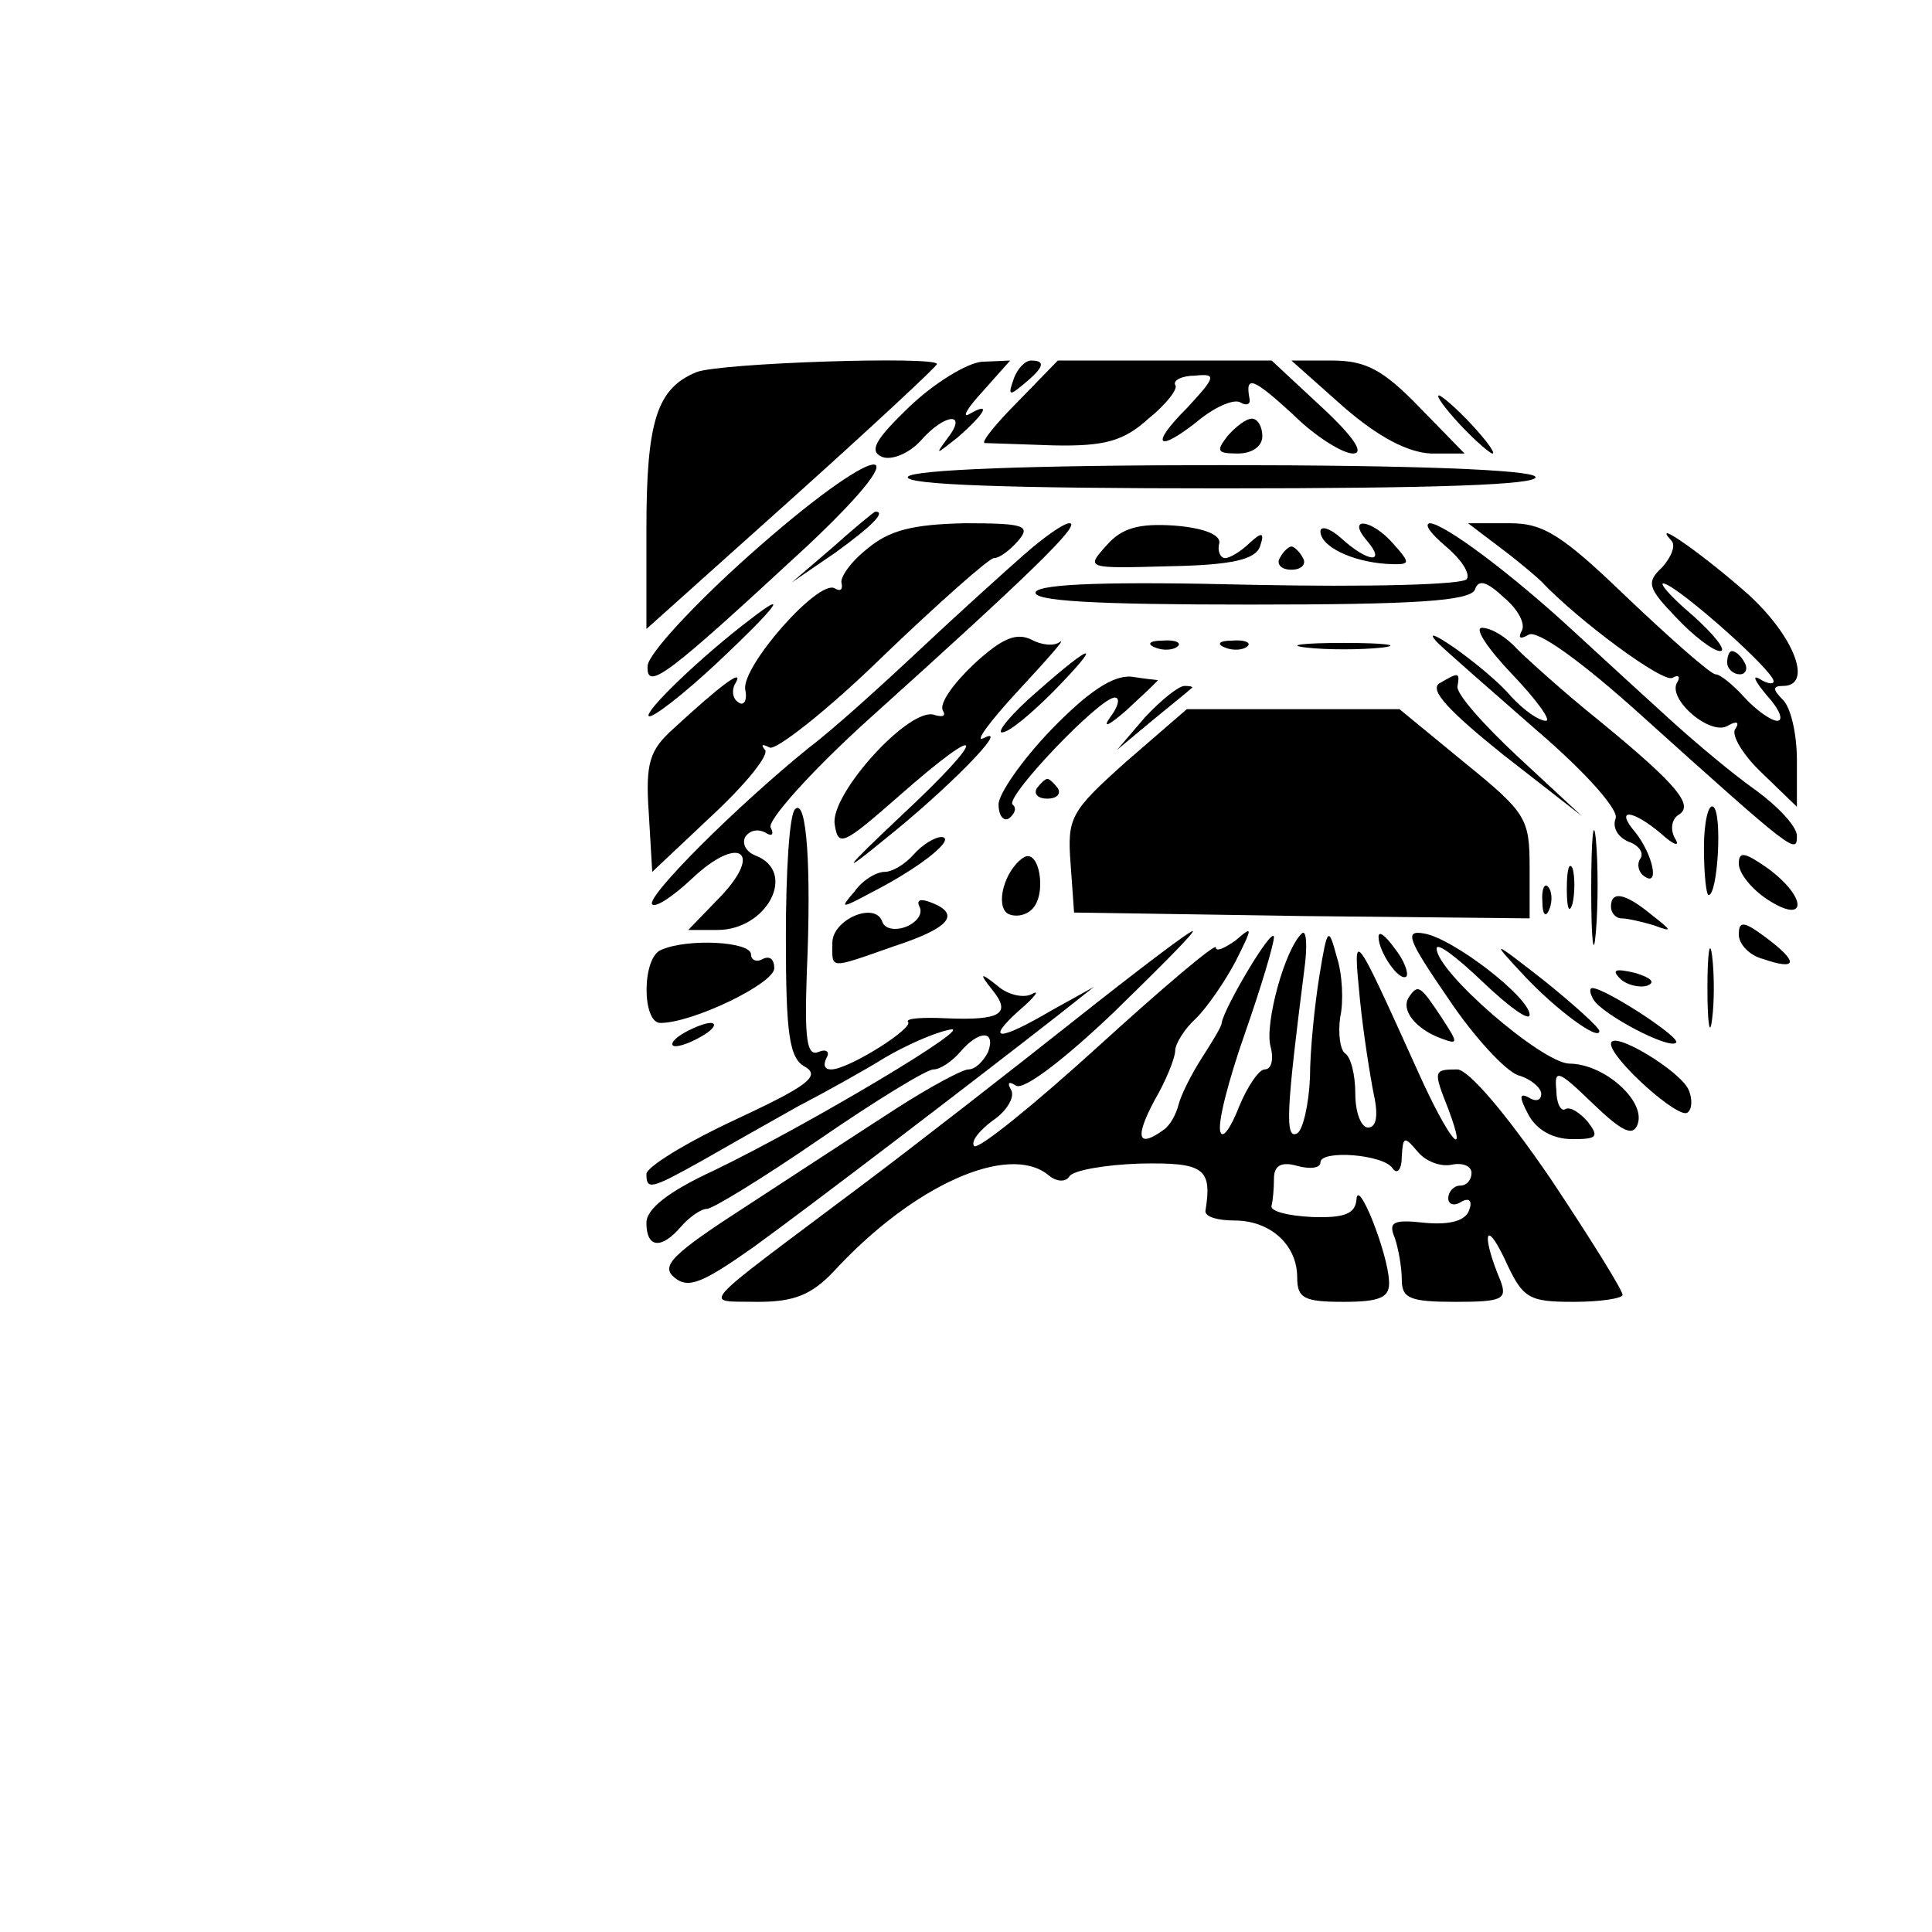
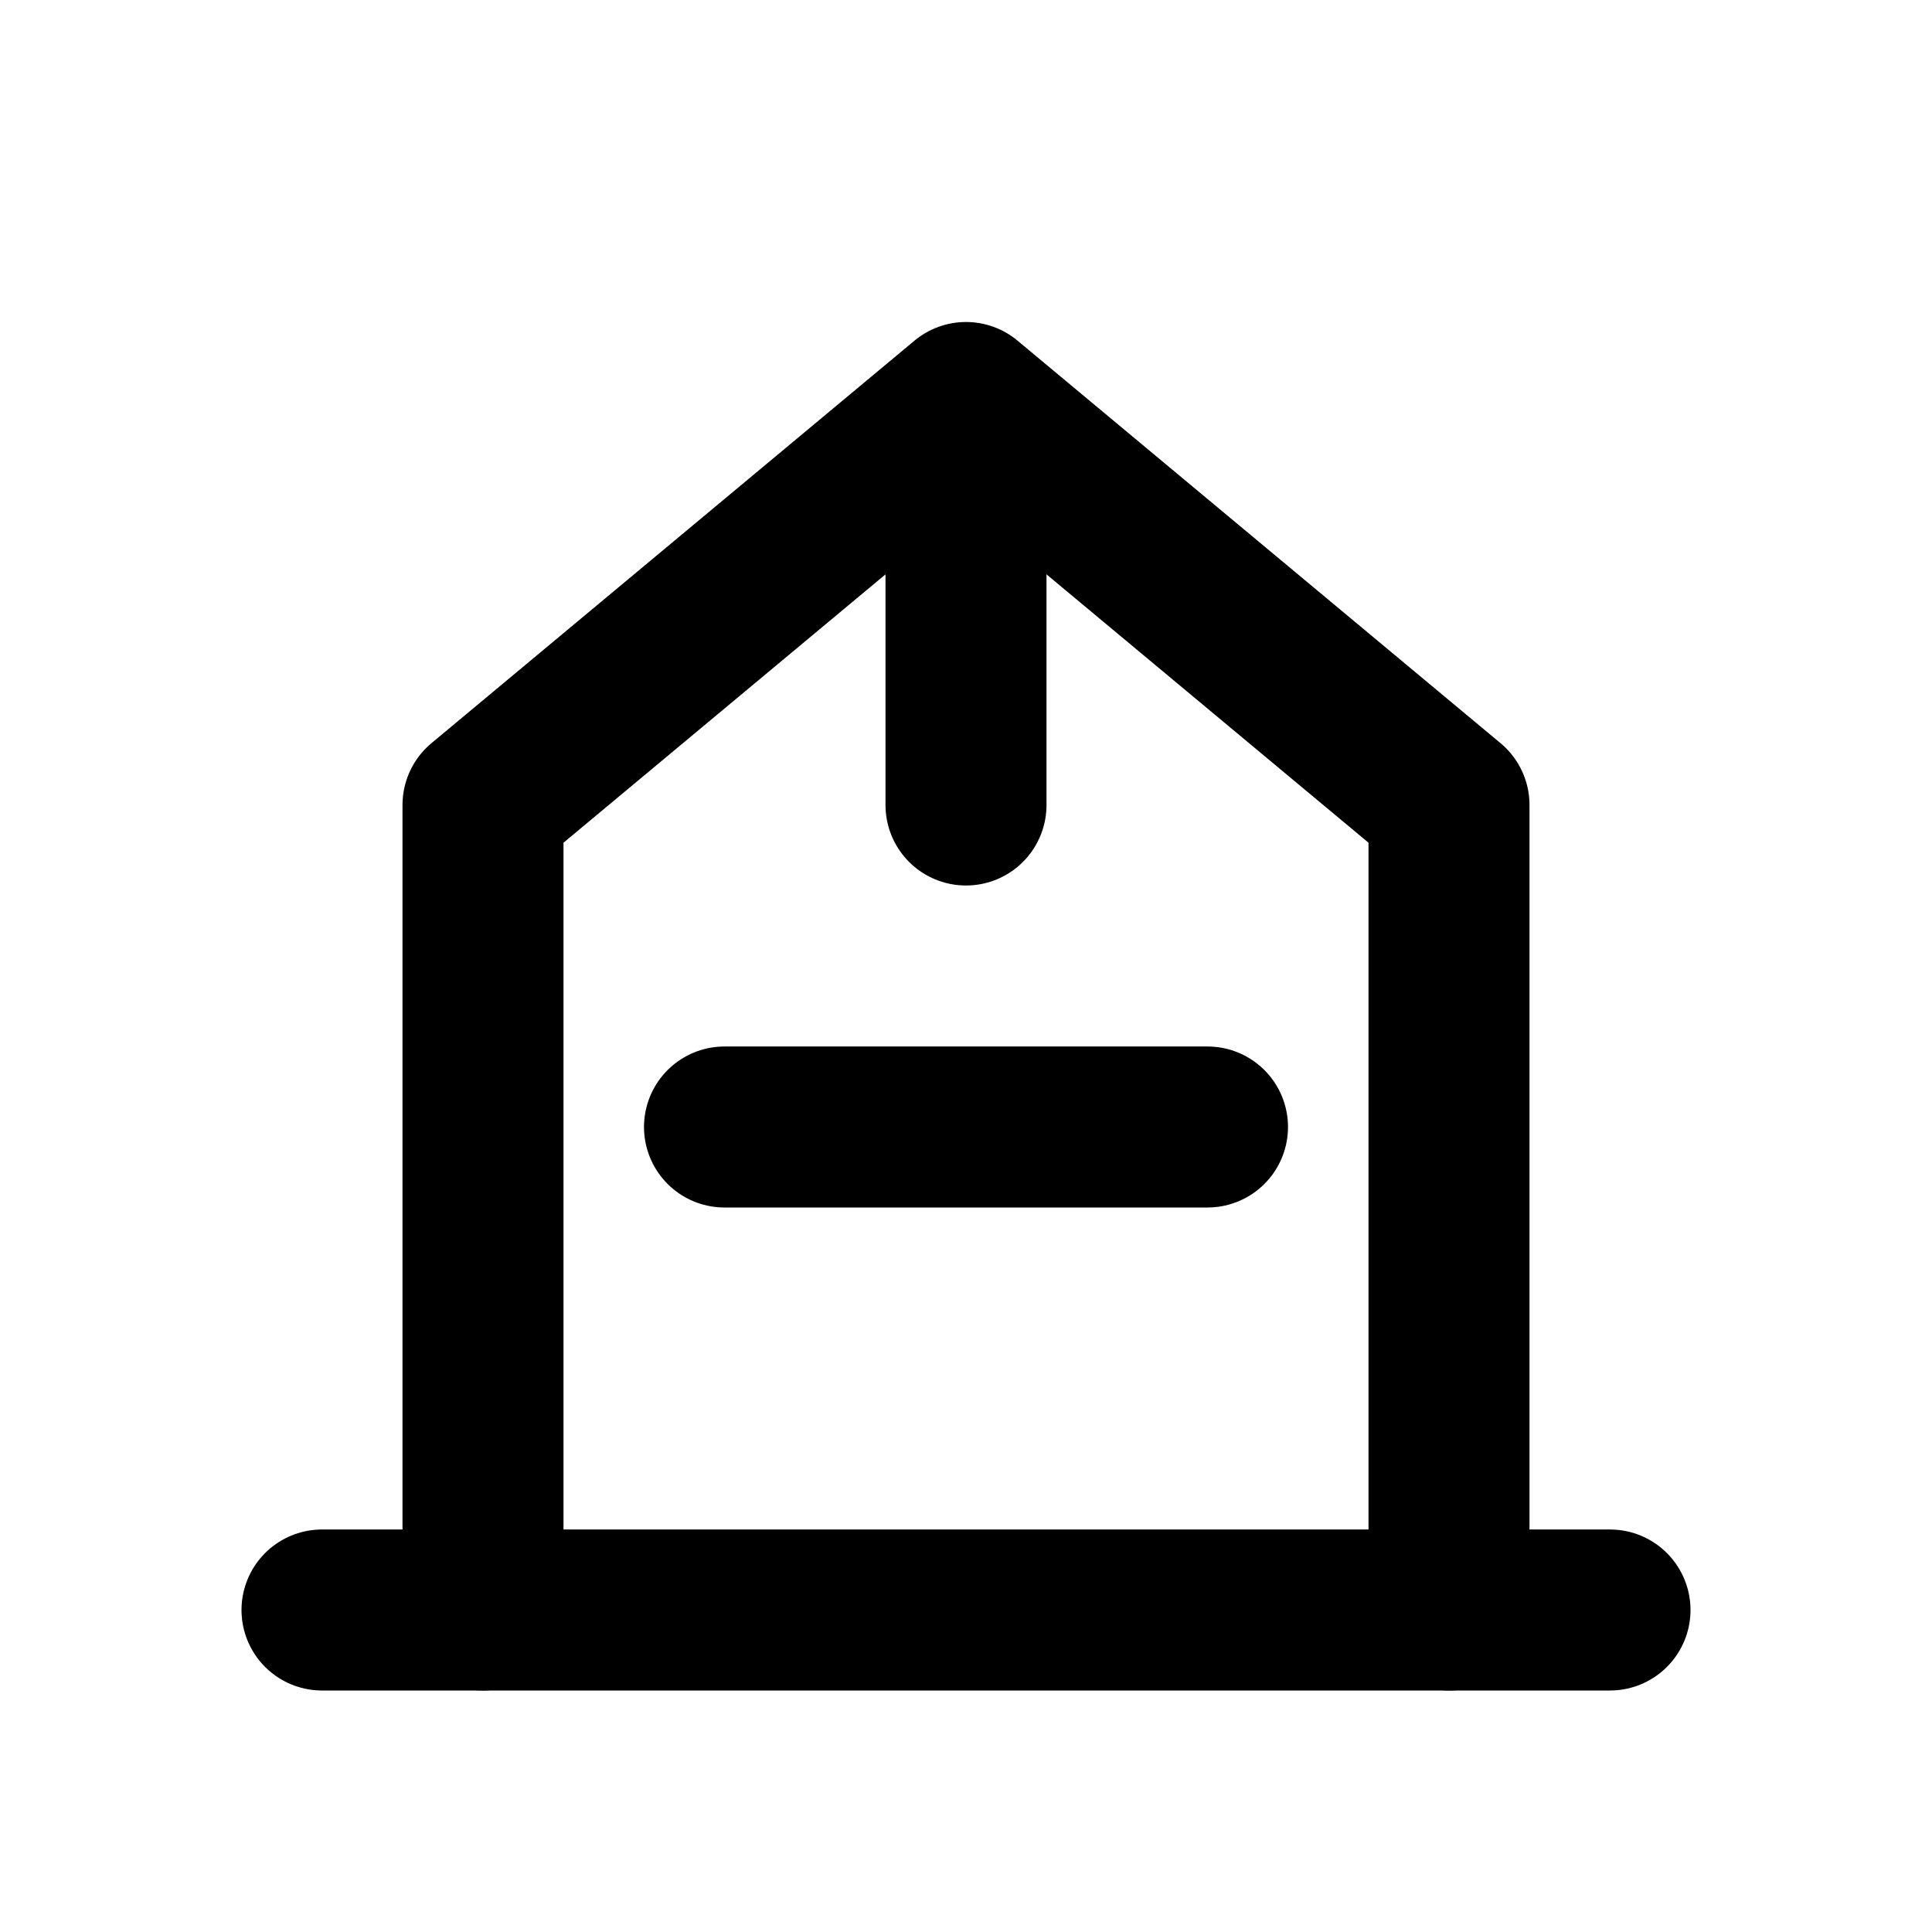
- <svg xmlns="http://www.w3.org/2000/svg" viewBox="0 0 100 100">
-   <g transform="translate(50,50) scale(0.601504) translate(-39.5,-58.1) translate(0,95) scale(0.1,-0.1)" fill="currentColor" stroke="none">
-     <path d="M856 728 c16 -12 31 -25 34 -28 31 -33 105 -88 113 -83 5 3 7 1 4 -4 -9 -14 29 -47 44 -37 7 4 10 3 6 -3 -4 -5 7 -23 23 -38 l30 -29 0 40 c0 22 -5 45 -12 52 -9 9 -9 12 0 12 26 0 10 42 -29 78 -37 33 -86 68 -67 47 4 -4 0 -14 -8 -23 -14 -13 -12 -18 12 -43 15 -16 32 -29 38 -29 6 0 -5 14 -24 31 -19 16 -30 29 -24 27 14 -4 94 -75 94 -84 0 -3 -6 -2 -12 2 -7 4 -4 -2 6 -14 11 -12 15 -22 9 -22 -5 0 -18 9 -28 20 -10 11 -21 20 -25 20 -4 0 -37 29 -75 65 -57 55 -73 65 -102 65 l-36 0 29 -22z" fill="currentColor" stroke="none" />
-     <path d="M163 880 c-34 -14 -43 -42 -43 -135 l0 -86 125 112 c69 62 125 114 125 116 0 7 -187 1 -207 -7z" fill="currentColor" stroke="none" />
-     <path d="M346 850 c-29 -28 -35 -38 -23 -43 8 -3 23 3 33 14 21 24 41 25 23 2 -11 -15 -10 -14 9 1 24 21 29 31 10 20 -7 -4 -2 5 11 19 l24 27 -24 -1 c-13 -1 -41 -18 -63 -39z" fill="currentColor" stroke="none" />
-     <path d="M436 874 c-5 -14 -4 -15 9 -4 17 14 19 20 6 20 -5 0 -12 -7 -15 -16z" fill="currentColor" stroke="none" />
-     <path d="M440 855 c-19 -19 -32 -35 -29 -36 2 0 29 -1 59 -2 45 -1 61 4 82 23 15 12 26 26 23 29 -2 4 6 8 17 8 19 2 18 -1 -7 -28 -33 -33 -25 -39 12 -9 14 11 29 17 34 14 5 -3 9 -2 8 3 -4 21 3 18 37 -13 19 -19 43 -34 52 -34 10 0 1 14 -27 40 l-43 40 -92 0 -92 0 -34 -35z" fill="currentColor" stroke="none" />
-     <path d="M720 850 c30 -26 55 -39 75 -40 l29 0 -39 40 c-31 32 -46 40 -75 40 l-35 0 45 -40z" fill="currentColor" stroke="none" />
-     <path d="M820 835 c13 -14 26 -25 28 -25 3 0 -5 11 -18 25 -13 14 -26 25 -28 25 -3 0 5 -11 18 -25z" fill="currentColor" stroke="none" />
-     <path d="M620 825 c-10 -13 -9 -15 9 -15 12 0 21 6 21 15 0 8 -4 15 -9 15 -5 0 -14 -7 -21 -15z" fill="currentColor" stroke="none" />
-     <path d="M208 722 c-47 -42 -87 -85 -87 -95 -1 -22 17 -8 138 104 104 98 60 90 -51 -9z" fill="currentColor" stroke="none" />
-     <path d="M345 790 c-4 -7 88 -10 270 -10 182 0 274 3 270 10 -4 6 -105 10 -270 10 -165 0 -266 -4 -270 -10z" fill="currentColor" stroke="none" />
-     <path d="M280 729 l-35 -30 38 26 c33 24 43 35 34 35 -1 0 -18 -14 -37 -31z" fill="currentColor" stroke="none" />
-     <path d="M310 728 c-14 -11 -24 -25 -22 -30 1 -5 -1 -7 -6 -4 -14 8 -80 -67 -77 -87 2 -9 -1 -15 -6 -11 -5 3 -6 11 -2 17 7 13 -15 -4 -54 -40 -20 -18 -24 -29 -21 -72 l3 -51 52 49 c29 27 49 52 45 56 -4 5 -2 5 4 2 5 -3 50 32 98 79 48 46 91 84 95 84 5 0 14 7 21 15 11 13 5 15 -46 15 -45 -1 -65 -6 -84 -22z" fill="currentColor" stroke="none" />
-     <path d="M445 723 c-16 -14 -57 -51 -90 -82 -33 -31 -75 -69 -95 -84 -63 -51 -141 -129 -135 -135 3 -3 18 7 34 22 40 38 62 24 25 -15 l-28 -29 25 0 c43 0 69 50 33 64 -8 3 -12 10 -9 16 4 6 11 7 17 4 6 -4 8 -2 5 4 -4 5 34 48 85 94 139 125 183 168 172 168 -5 0 -22 -12 -39 -27z" fill="currentColor" stroke="none" />
-     <path d="M516 731 c-18 -20 -18 -20 54 -18 55 1 74 6 78 17 4 12 2 13 -9 3 -7 -7 -17 -13 -21 -13 -4 0 -7 6 -5 13 1 7 -13 13 -39 15 -30 2 -45 -2 -58 -17z" fill="currentColor" stroke="none" />
-     <path d="M700 743 c0 -13 27 -26 57 -28 21 -1 21 0 6 17 -19 22 -41 24 -23 3 17 -20 1 -19 -22 2 -10 9 -18 11 -18 6z" fill="currentColor" stroke="none" />
-     <path d="M808 730 c13 -11 21 -23 18 -28 -3 -5 -86 -7 -184 -5 -122 3 -182 1 -187 -6 -4 -8 51 -11 184 -11 142 0 190 3 194 13 3 9 10 7 25 -7 12 -10 19 -23 15 -29 -3 -6 -1 -7 6 -3 7 5 46 -23 99 -71 130 -117 132 -118 132 -102 0 8 -16 25 -35 39 -20 14 -52 41 -73 60 -21 19 -58 53 -83 76 -55 51 -113 94 -125 94 -5 -1 1 -9 14 -20z" fill="currentColor" stroke="none" />
-     <path d="M665 720 c-3 -5 1 -10 10 -10 9 0 13 5 10 10 -3 6 -8 10 -10 10 -2 0 -7 -4 -10 -10z" fill="currentColor" stroke="none" />
-     <path d="M209 667 c-41 -31 -91 -79 -87 -83 3 -2 29 18 59 46 50 47 64 65 28 37z" fill="currentColor" stroke="none" />
-     <path d="M402 629 c-18 -17 -30 -34 -27 -40 3 -5 0 -6 -7 -4 -21 8 -90 -68 -86 -94 3 -20 7 -18 55 24 76 67 78 54 3 -16 -51 -48 -54 -53 -15 -21 54 43 110 100 85 87 -8 -4 5 14 30 41 25 27 41 45 36 42 -5 -4 -16 -3 -25 2 -13 6 -25 1 -49 -21z" fill="currentColor" stroke="none" />
-     <path d="M800 648 c8 -8 47 -42 87 -77 42 -36 70 -68 67 -75 -3 -8 2 -16 11 -20 9 -3 14 -10 10 -15 -3 -5 -1 -12 4 -15 13 -9 7 19 -8 38 -18 21 -3 20 22 -1 11 -10 17 -12 12 -4 -4 7 -3 16 3 20 14 8 -1 26 -68 81 -30 24 -62 53 -71 62 -9 10 -22 18 -30 18 -7 0 5 -18 26 -40 21 -22 34 -40 29 -40 -6 0 -19 9 -30 21 -10 12 -32 30 -49 42 -16 11 -23 14 -15 5z" fill="currentColor" stroke="none" />
-     <path d="M558 643 c7 -3 16 -2 19 1 4 3 -2 6 -13 5 -11 0 -14 -3 -6 -6z" fill="currentColor" stroke="none" />
-     <path d="M618 643 c7 -3 16 -2 19 1 4 3 -2 6 -13 5 -11 0 -14 -3 -6 -6z" fill="currentColor" stroke="none" />
-     <path d="M688 643 c17 -2 47 -2 65 0 17 2 3 4 -33 4 -36 0 -50 -2 -32 -4z" fill="currentColor" stroke="none" />
-     <path d="M456 605 c-22 -19 -35 -35 -30 -35 6 0 25 16 44 35 43 44 36 44 -14 0z" fill="currentColor" stroke="none" />
-     <path d="M1050 630 c0 -5 5 -10 11 -10 5 0 7 5 4 10 -3 6 -8 10 -11 10 -2 0 -4 -4 -4 -10z" fill="currentColor" stroke="none" />
-     <path d="M468 572 c-25 -26 -45 -55 -45 -64 0 -9 4 -15 9 -12 5 4 7 9 3 12 -6 7 75 92 88 92 5 0 3 -8 -4 -17 -7 -10 -1 -7 14 6 15 14 27 25 27 26 0 0 -10 1 -23 3 -16 1 -37 -13 -69 -46z" fill="currentColor" stroke="none" />
-     <path d="M802 612 c-8 -6 9 -24 55 -61 l68 -53 -55 51 c-30 28 -54 55 -52 61 2 12 1 12 -16 2z" fill="currentColor" stroke="none" />
-     <path d="M549 583 l-24 -28 30 25 c17 14 32 26 34 28 2 1 0 2 -6 2 -5 0 -20 -12 -34 -27z" fill="currentColor" stroke="none" />
-     <path d="M533 545 c-48 -43 -51 -48 -48 -88 l3 -42 196 -3 196 -2 0 44 c0 42 -3 47 -56 90 l-56 46 -91 0 -92 0 -52 -45z" fill="currentColor" stroke="none" />
-     <path d="M711 544 c0 -11 3 -14 6 -6 3 7 2 16 -1 19 -3 4 -6 -2 -5 -13z" fill="currentColor" stroke="none" />
-     <path d="M693 499 c-1 -10 5 -19 13 -19 17 0 18 14 1 28 -10 8 -13 6 -14 -9z" fill="currentColor" stroke="none" />
-     <path d="M653 493 c0 -7 6 -13 14 -13 7 0 13 6 13 13 0 8 -6 14 -13 14 -8 0 -14 -6 -14 -14z" fill="currentColor" stroke="none" />
-     <path d="M456 522 c-3 -5 1 -9 9 -9 8 0 12 4 9 9 -3 4 -7 8 -9 8 -2 0 -6 -4 -9 -8z" fill="currentColor" stroke="none" />
-     <path d="M248 504 c-5 -4 -8 -54 -8 -110 0 -85 3 -105 17 -112 13 -8 0 -17 -60 -45 -43 -20 -77 -41 -77 -47 0 -14 4 -13 47 11 21 12 58 33 83 47 25 13 59 32 75 42 17 10 41 21 55 24 30 8 -121 -82 -202 -121 -39 -18 -58 -33 -58 -45 0 -22 13 -23 30 -3 7 8 17 15 22 15 5 0 49 27 97 60 48 33 92 60 98 60 6 0 16 7 23 15 16 19 31 19 24 0 -4 -8 -11 -15 -17 -15 -5 0 -33 -15 -61 -33 -28 -18 -86 -56 -129 -84 -65 -42 -75 -52 -63 -62 12 -10 24 -5 68 26 47 34 186 140 264 201 l29 23 -36 -20 c-46 -27 -58 -27 -28 0 13 11 18 18 11 14 -7 -4 -21 -1 -30 7 -15 12 -16 11 -4 -4 16 -20 7 -26 -40 -24 -20 1 -35 0 -33 -3 6 -5 -51 -41 -66 -41 -6 0 -7 4 -4 10 3 5 0 8 -7 5 -10 -4 -12 11 -10 68 4 90 0 151 -10 141z" fill="currentColor" stroke="none" />
-     <path d="M933 435 c0 -44 2 -61 4 -37 2 23 2 59 0 80 -2 20 -4 1 -4 -43z" fill="currentColor" stroke="none" />
-     <path d="M1030 471 c0 -23 2 -41 4 -41 8 0 12 71 4 76 -4 3 -8 -13 -8 -35z" fill="currentColor" stroke="none" />
-     <path d="M350 465 c-7 -8 -18 -15 -25 -15 -7 0 -19 -7 -26 -17 -13 -15 -12 -15 16 0 41 21 72 46 59 47 -6 0 -17 -7 -24 -15z" fill="currentColor" stroke="none" />
-     <path d="M444 462 c-16 -11 -24 -41 -13 -48 6 -3 15 -2 21 4 13 13 6 54 -8 44z" fill="currentColor" stroke="none" />
-     <path d="M1060 457 c0 -8 11 -22 25 -31 34 -22 34 2 0 27 -20 14 -25 15 -25 4z" fill="currentColor" stroke="none" />
-     <path d="M912 435 c0 -16 2 -22 5 -12 2 9 2 23 0 30 -3 6 -5 -1 -5 -18z" fill="currentColor" stroke="none" />
-     <path d="M891 424 c0 -11 3 -14 6 -6 3 7 2 16 -1 19 -3 4 -6 -2 -5 -13z" fill="currentColor" stroke="none" />
-     <path d="M355 420 c3 -6 -2 -13 -11 -17 -10 -4 -19 -2 -21 4 -6 18 -43 2 -43 -18 0 -23 -4 -23 53 -3 49 16 58 28 31 38 -8 3 -12 2 -9 -4z" fill="currentColor" stroke="none" />
-     <path d="M950 420 c0 -5 4 -10 9 -10 5 0 18 -3 28 -6 16 -6 16 -5 -2 9 -23 19 -35 21 -35 7z" fill="currentColor" stroke="none" />
-     <path d="M1060 396 c0 -8 9 -18 21 -21 29 -10 31 -3 3 18 -20 15 -24 15 -24 3z" fill="currentColor" stroke="none" />
-     <path d="M488 322 c-53 -42 -135 -106 -183 -142 -145 -109 -137 -99 -89 -100 31 0 46 6 65 26 69 75 151 111 185 83 7 -6 15 -6 18 -1 3 5 30 10 61 11 55 1 62 -4 56 -41 0 -5 11 -8 25 -8 31 0 54 -21 54 -49 0 -18 6 -21 40 -21 32 0 40 4 39 18 -1 24 -27 90 -28 70 -1 -12 -10 -16 -38 -15 -21 1 -37 5 -35 10 1 4 2 14 2 23 0 11 6 15 20 11 11 -3 20 -2 20 3 0 11 54 7 62 -5 4 -6 8 -1 8 10 1 17 2 18 13 5 7 -9 20 -14 30 -12 9 2 17 -1 17 -7 0 -6 -4 -11 -10 -11 -5 0 -10 -5 -10 -11 0 -5 5 -7 11 -3 7 4 10 1 7 -7 -3 -9 -16 -13 -38 -11 -27 3 -32 1 -26 -13 3 -9 6 -25 6 -36 0 -16 7 -19 46 -19 40 0 45 2 39 18 -16 38 -14 55 3 20 16 -35 20 -38 60 -38 23 0 42 3 42 6 0 4 -28 49 -62 100 -39 57 -70 93 -80 94 -21 0 -21 -1 -8 -34 18 -48 0 -26 -26 32 -57 126 -56 124 -50 62 3 -30 9 -67 12 -82 4 -18 2 -28 -5 -28 -6 0 -11 13 -11 29 0 17 -4 32 -9 35 -4 3 -6 17 -4 31 3 13 2 37 -3 52 -7 26 -8 26 -15 -17 -4 -25 -8 -64 -8 -87 -1 -23 -6 -45 -11 -48 -11 -6 -9 22 6 140 3 21 2 36 -2 32 -15 -14 -32 -78 -27 -97 3 -11 1 -20 -5 -20 -5 0 -15 -15 -22 -32 -7 -18 -14 -28 -16 -22 -3 7 7 45 21 85 14 40 25 77 25 83 -1 10 -43 -61 -45 -74 0 -3 -8 -16 -17 -30 -9 -14 -18 -32 -20 -40 -2 -8 -7 -18 -13 -22 -22 -16 -25 -7 -8 25 10 17 18 37 18 43 0 6 8 19 18 28 10 10 25 32 34 49 15 30 15 31 0 18 -10 -7 -17 -10 -17 -6 0 4 -45 -34 -101 -85 -55 -50 -103 -89 -107 -86 -3 4 4 13 16 22 12 8 19 20 16 26 -4 7 -2 8 4 4 7 -4 42 23 84 63 40 39 71 70 68 70 -3 0 -49 -35 -102 -77z" fill="currentColor" stroke="none" />
-     <path d="M750 394 c0 -13 18 -39 24 -34 2 3 -2 14 -10 24 -8 11 -14 16 -14 10z" fill="currentColor" stroke="none" />
-     <path d="M810 341 c22 -33 49 -62 60 -66 11 -3 20 -11 20 -16 0 -6 -5 -7 -11 -3 -8 4 -8 0 0 -15 7 -13 21 -21 38 -21 21 0 23 2 13 15 -7 8 -15 13 -19 11 -4 -3 -8 5 -8 16 -2 19 2 17 31 -11 26 -25 35 -29 39 -18 7 20 -29 52 -59 52 -24 1 -114 79 -114 99 0 6 18 -8 40 -29 22 -21 40 -34 40 -28 0 15 -66 66 -91 70 -17 3 -14 -5 21 -56z" fill="currentColor" stroke="none" />
-     <path d="M1033 350 c0 -30 2 -43 4 -27 2 15 2 39 0 55 -2 15 -4 2 -4 -28z" fill="currentColor" stroke="none" />
-     <path d="M133 383 c-17 -6 -17 -63 -1 -63 28 0 98 34 98 47 0 8 -4 11 -10 8 -5 -3 -10 -1 -10 4 0 11 -54 14 -77 4z" fill="currentColor" stroke="none" />
-     <path d="M875 361 c28 -30 65 -57 65 -48 0 3 -21 22 -47 43 -46 36 -47 36 -18 5z" fill="currentColor" stroke="none" />
-     <path d="M958 358 c5 -5 16 -8 23 -6 8 3 3 7 -10 11 -17 4 -21 3 -13 -5z" fill="currentColor" stroke="none" />
-     <path d="M776 342 c-7 -11 6 -27 27 -35 16 -6 16 -5 1 18 -18 27 -20 29 -28 17z" fill="currentColor" stroke="none" />
-     <path d="M935 340 c8 -13 65 -43 71 -37 5 4 -61 47 -72 47 -3 0 -2 -5 1 -10z" fill="currentColor" stroke="none" />
-     <path d="M150 310 c-8 -5 -10 -10 -5 -10 6 0 17 5 25 10 8 5 11 10 5 10 -5 0 -17 -5 -25 -10z" fill="currentColor" stroke="none" />
-     <path d="M950 302 c0 -13 59 -66 66 -59 4 3 4 12 1 19 -6 16 -67 53 -67 40z" fill="currentColor" stroke="none" />
-   </g>
+ <svg xmlns="http://www.w3.org/2000/svg" viewBox="0 0 24 24" fill="none" stroke="currentColor" stroke-width="2" stroke-linecap="round" stroke-linejoin="round">
+   <path d="M4 20h16" />
+   <path d="M6 20V10l6-5 6 5v10" />
+   <path d="M9 14h6" />
+   <path d="M12 7v3" />
</svg>
